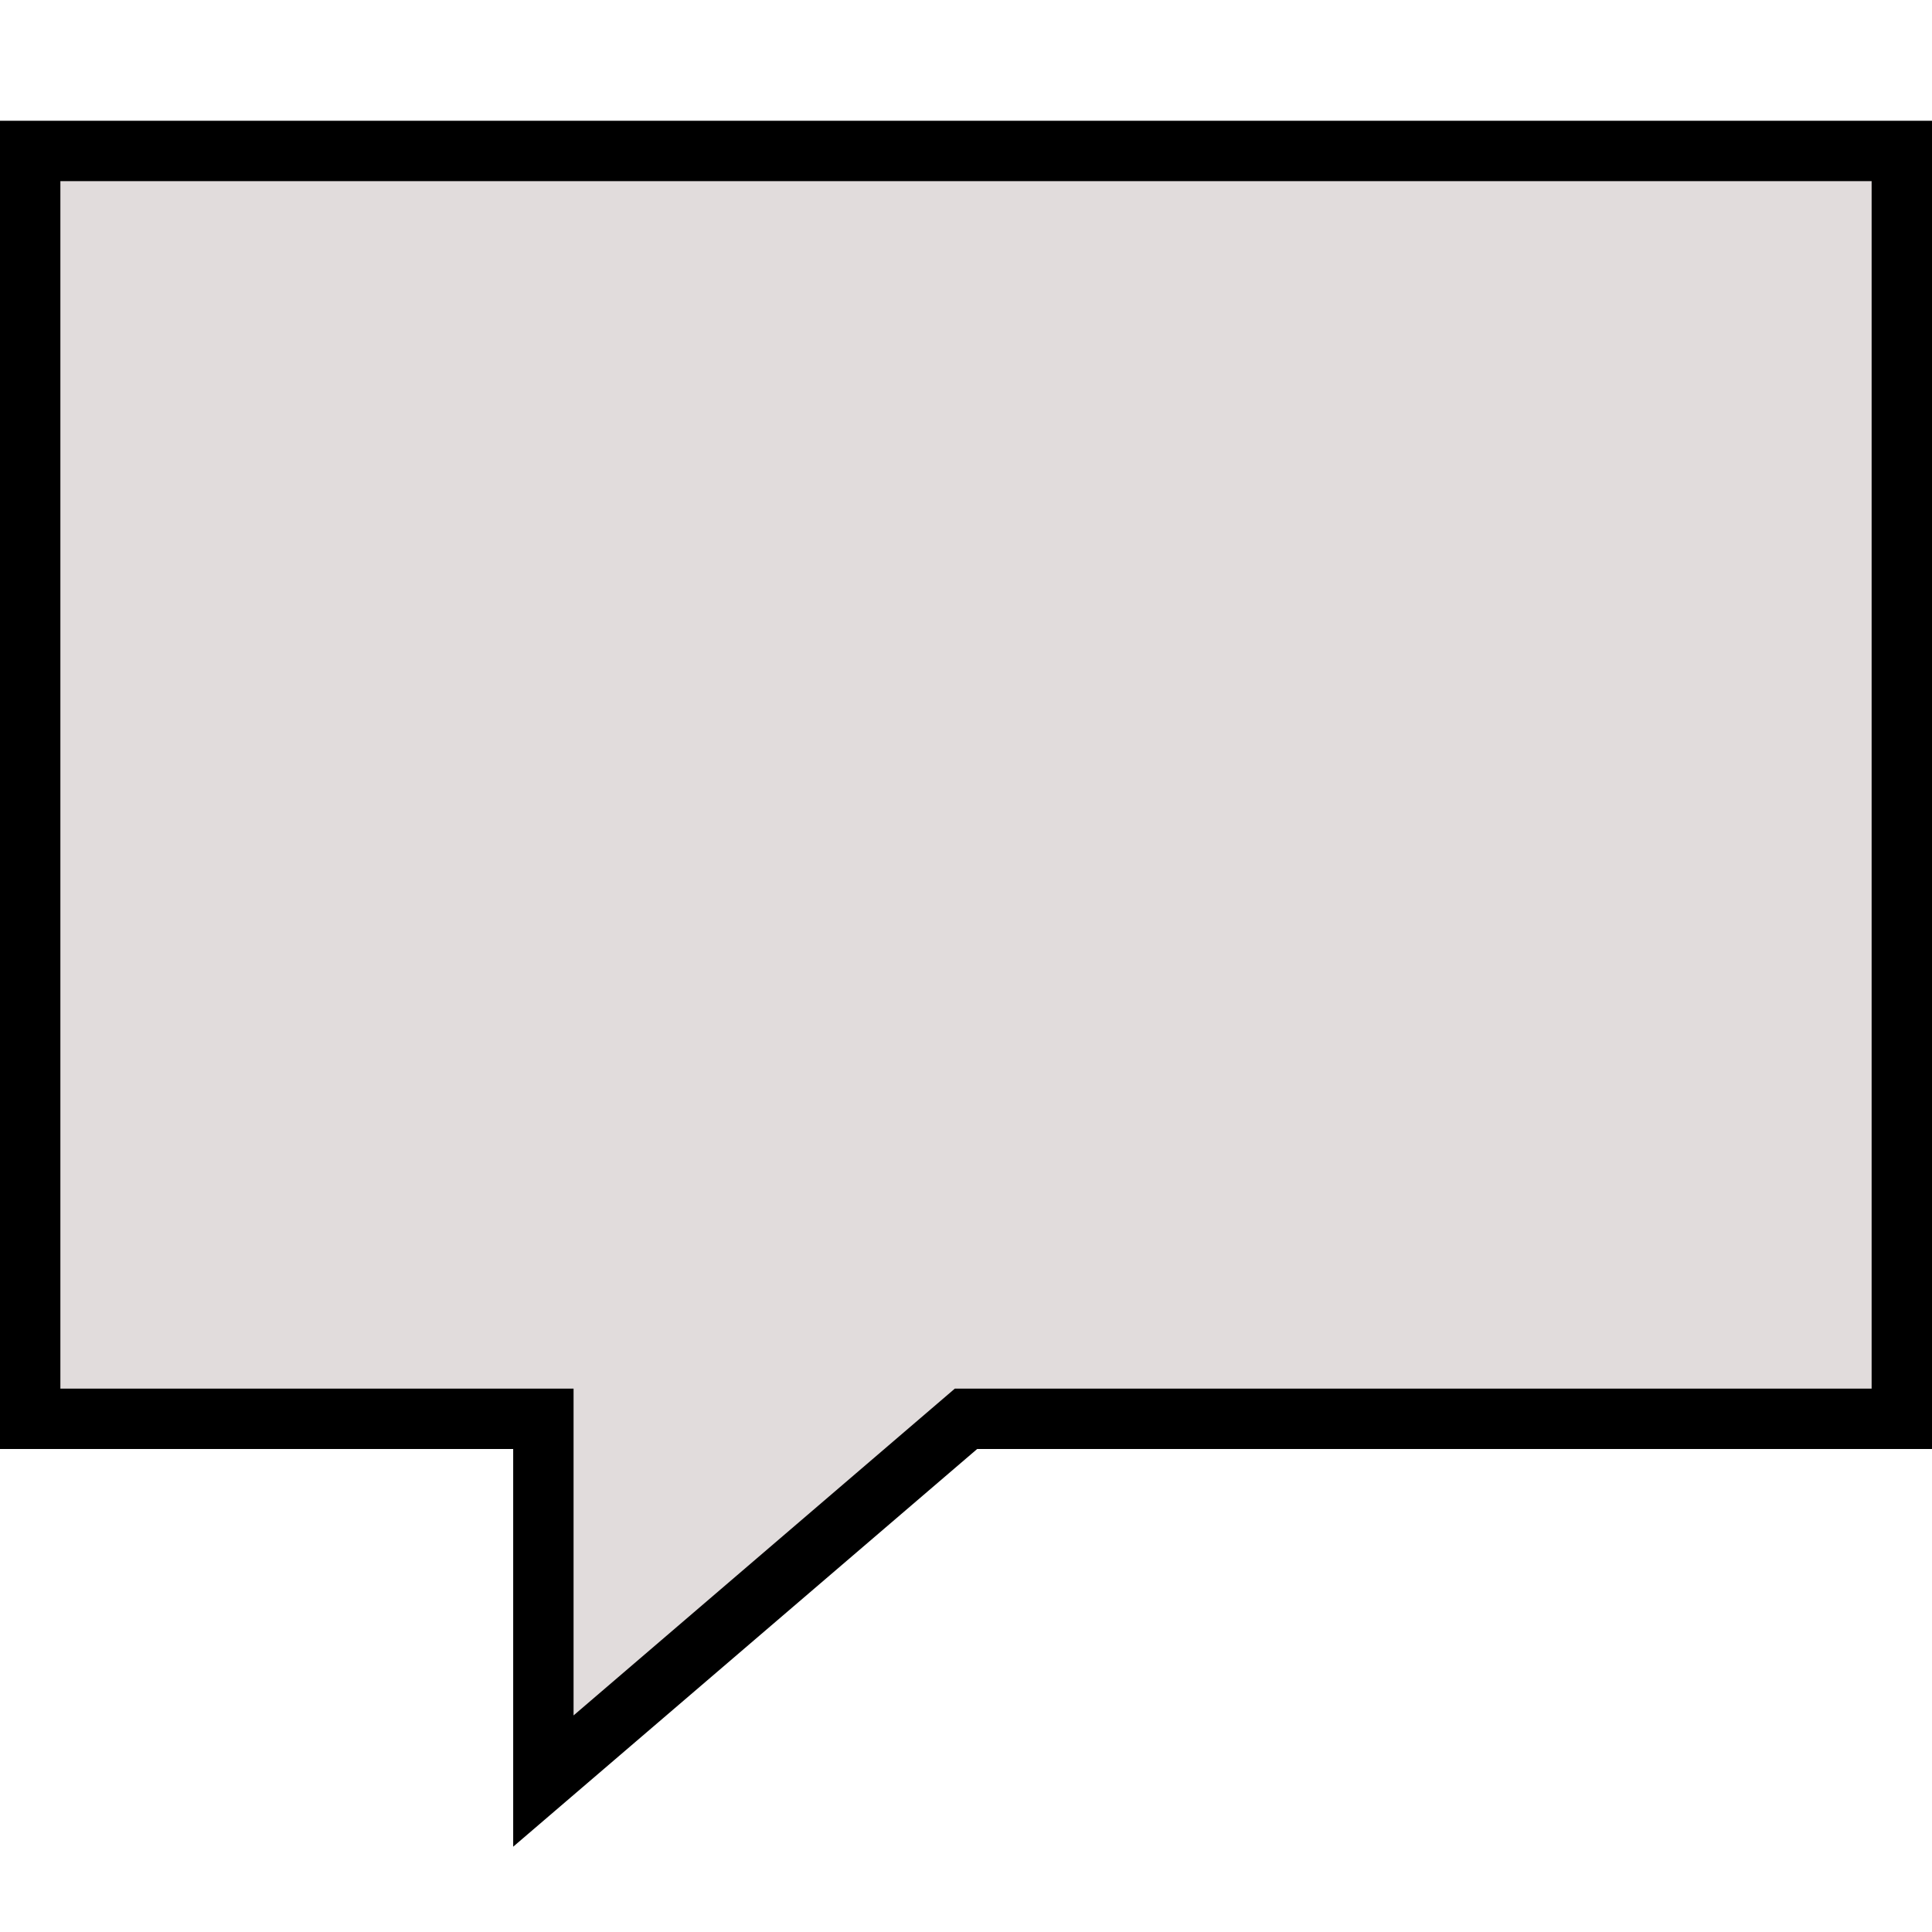
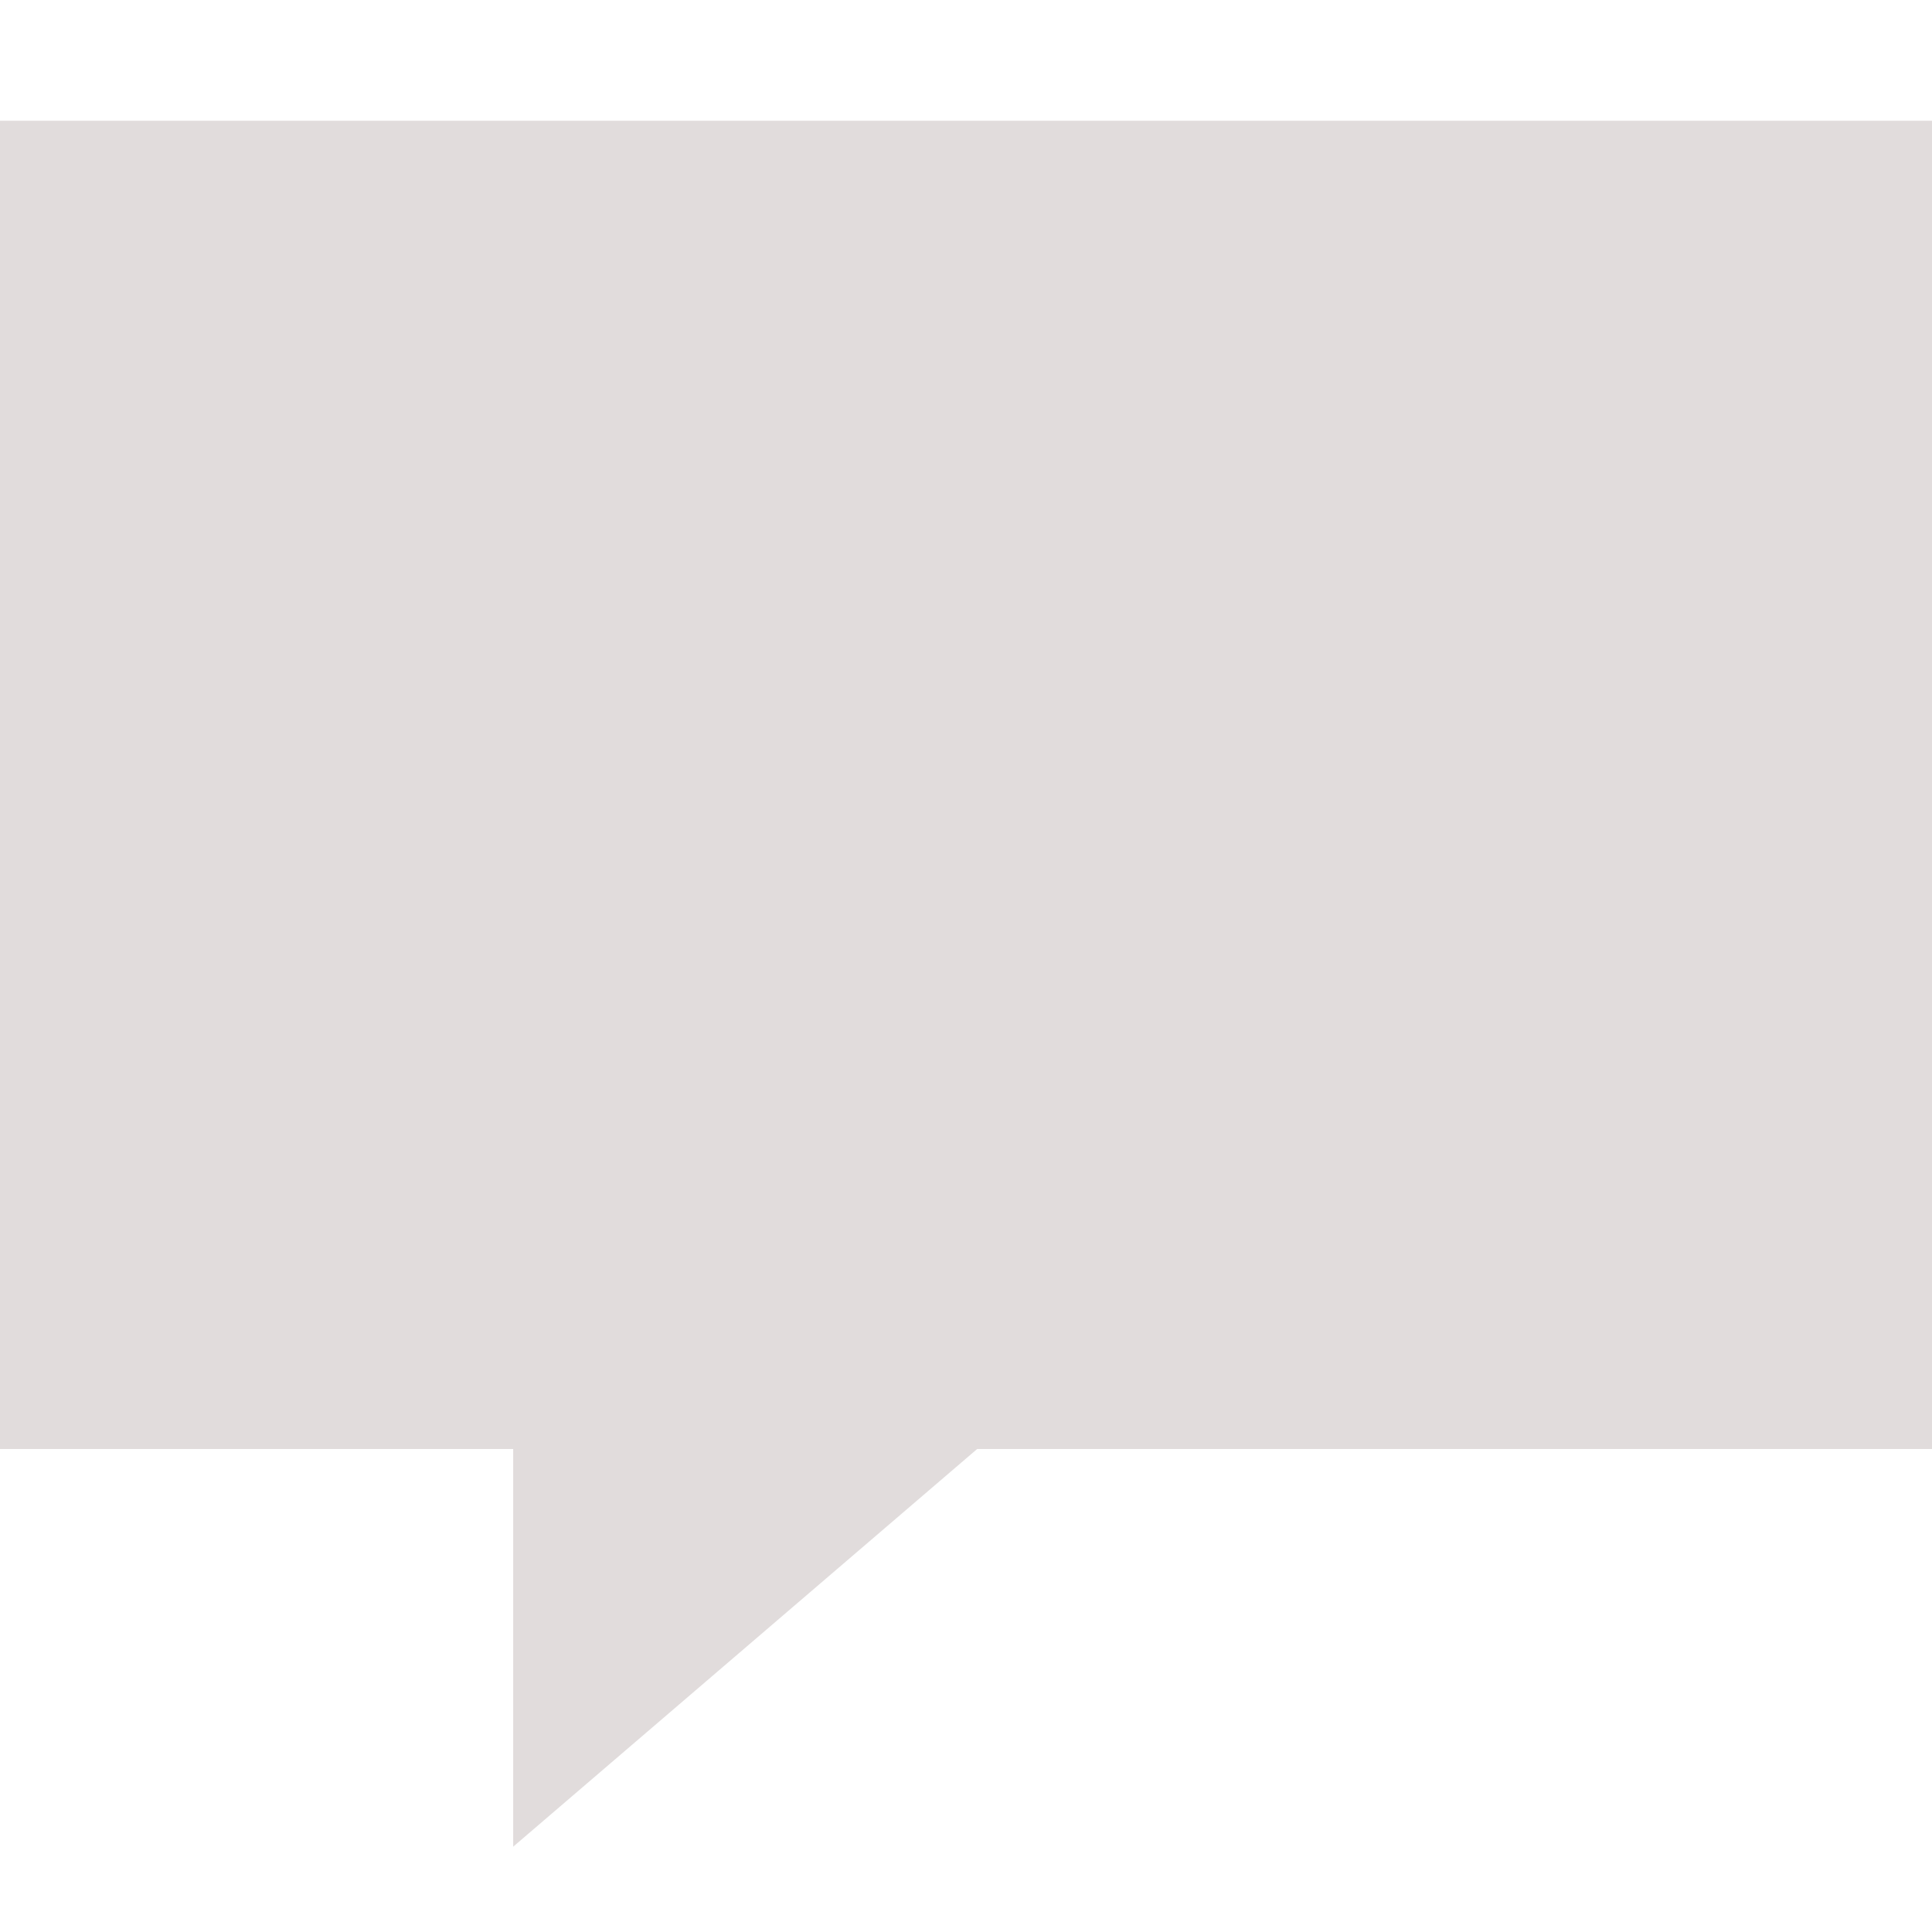
<svg xmlns="http://www.w3.org/2000/svg" version="1.1" id="Layer_1" width="800px" height="800px" viewBox="0 0 64 64" enable-background="new 0 0 64 64" xml:space="preserve">
-   <line fill="#e1dcdc" stroke="#000000" stroke-width="2" stroke-miterlimit="10" x1="10" y1="16" x2="54" y2="16" />
-   <line fill="#e1dcdc" stroke="#000000" stroke-width="2" stroke-miterlimit="10" x1="10" y1="26" x2="54" y2="26" />
-   <line fill="#e1dcdc" stroke="#000000" stroke-width="2" stroke-miterlimit="10" x1="10" y1="36" x2="54" y2="36" />
-   <polygon fill="#e1dcdc" stroke="#000000" stroke-width="2" stroke-miterlimit="10" points="32,47 63,47 63,5 1,5 1,47 18,47 18,59 " />
+   <line fill="#000" stroke="#e1dcdc" stroke-width="2" stroke-miterlimit="10" x1="10" y1="16" x2="54" y2="16" />
+   <line fill="#000" stroke="#e1dcdc" stroke-width="2" stroke-miterlimit="10" x1="10" y1="26" x2="54" y2="26" />
+   <line fill="#000" stroke="#e1dcdc" stroke-width="2" stroke-miterlimit="10" x1="10" y1="36" x2="54" y2="36" />
+   <polygon fill="#e1dcdc" stroke="#e1dcdc" stroke-width="2" stroke-miterlimit="10" points="32,47 63,47 63,5 1,5 1,47 18,47 18,59 " />
</svg>
